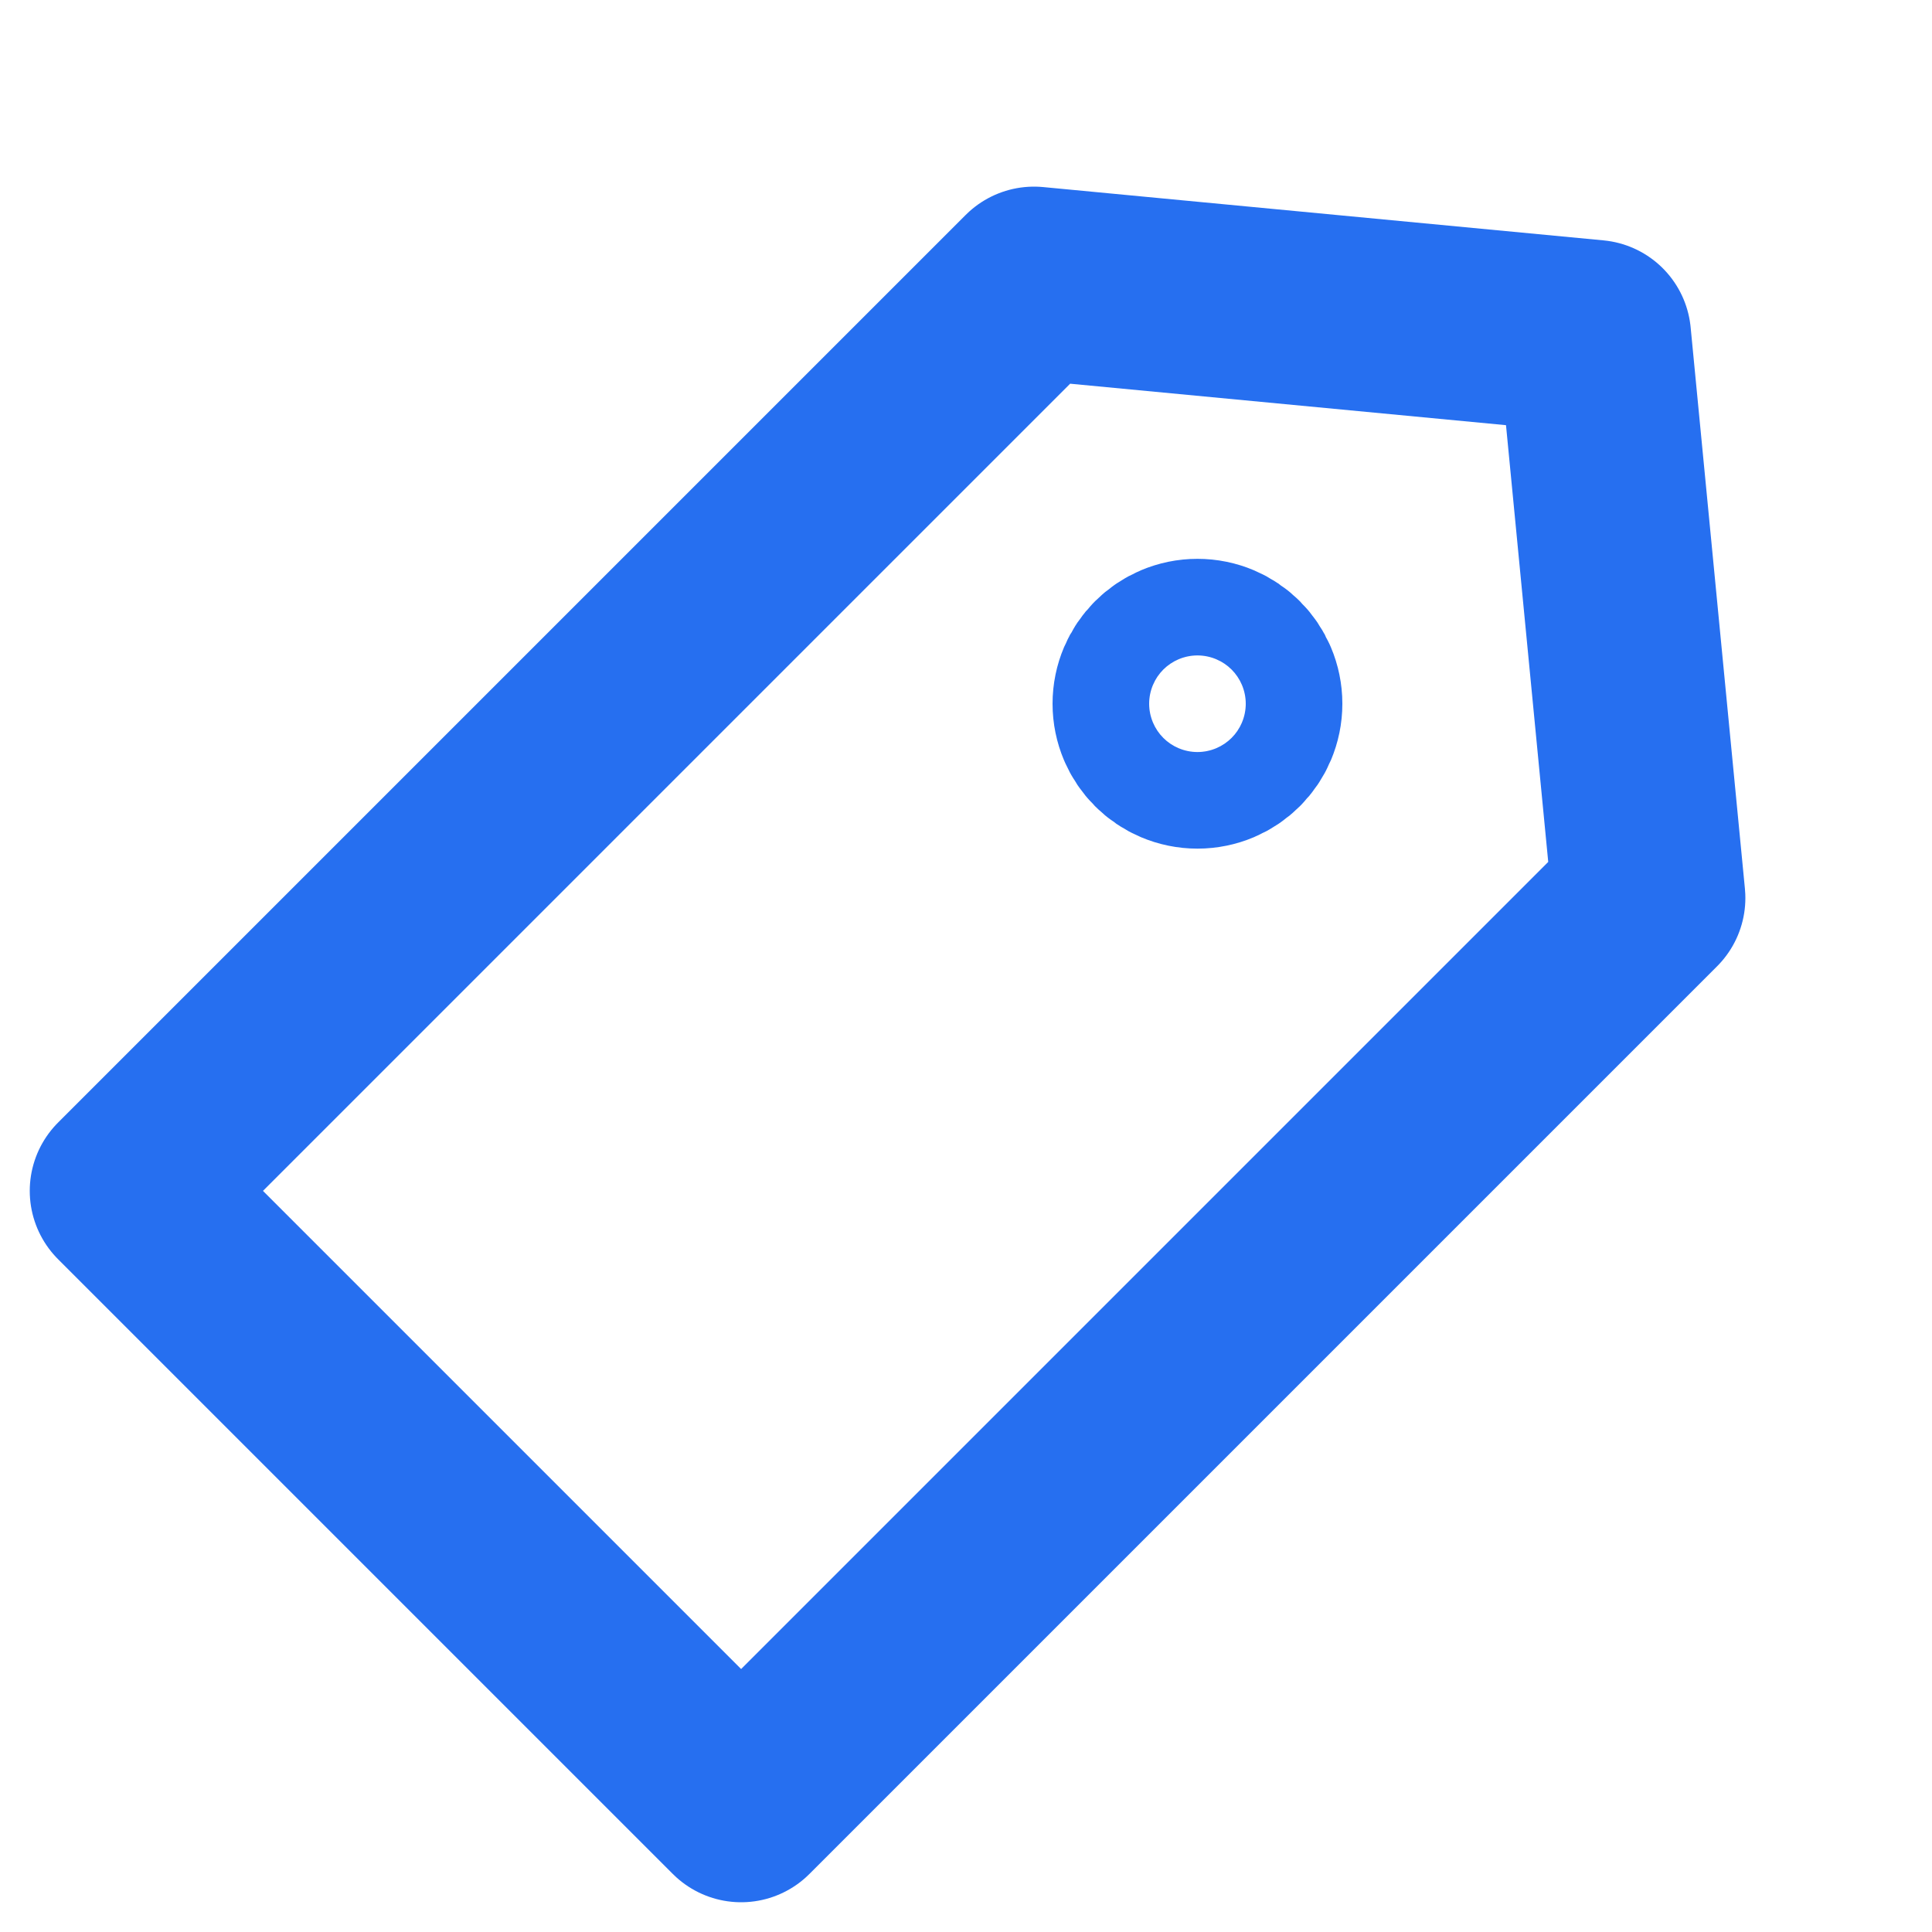
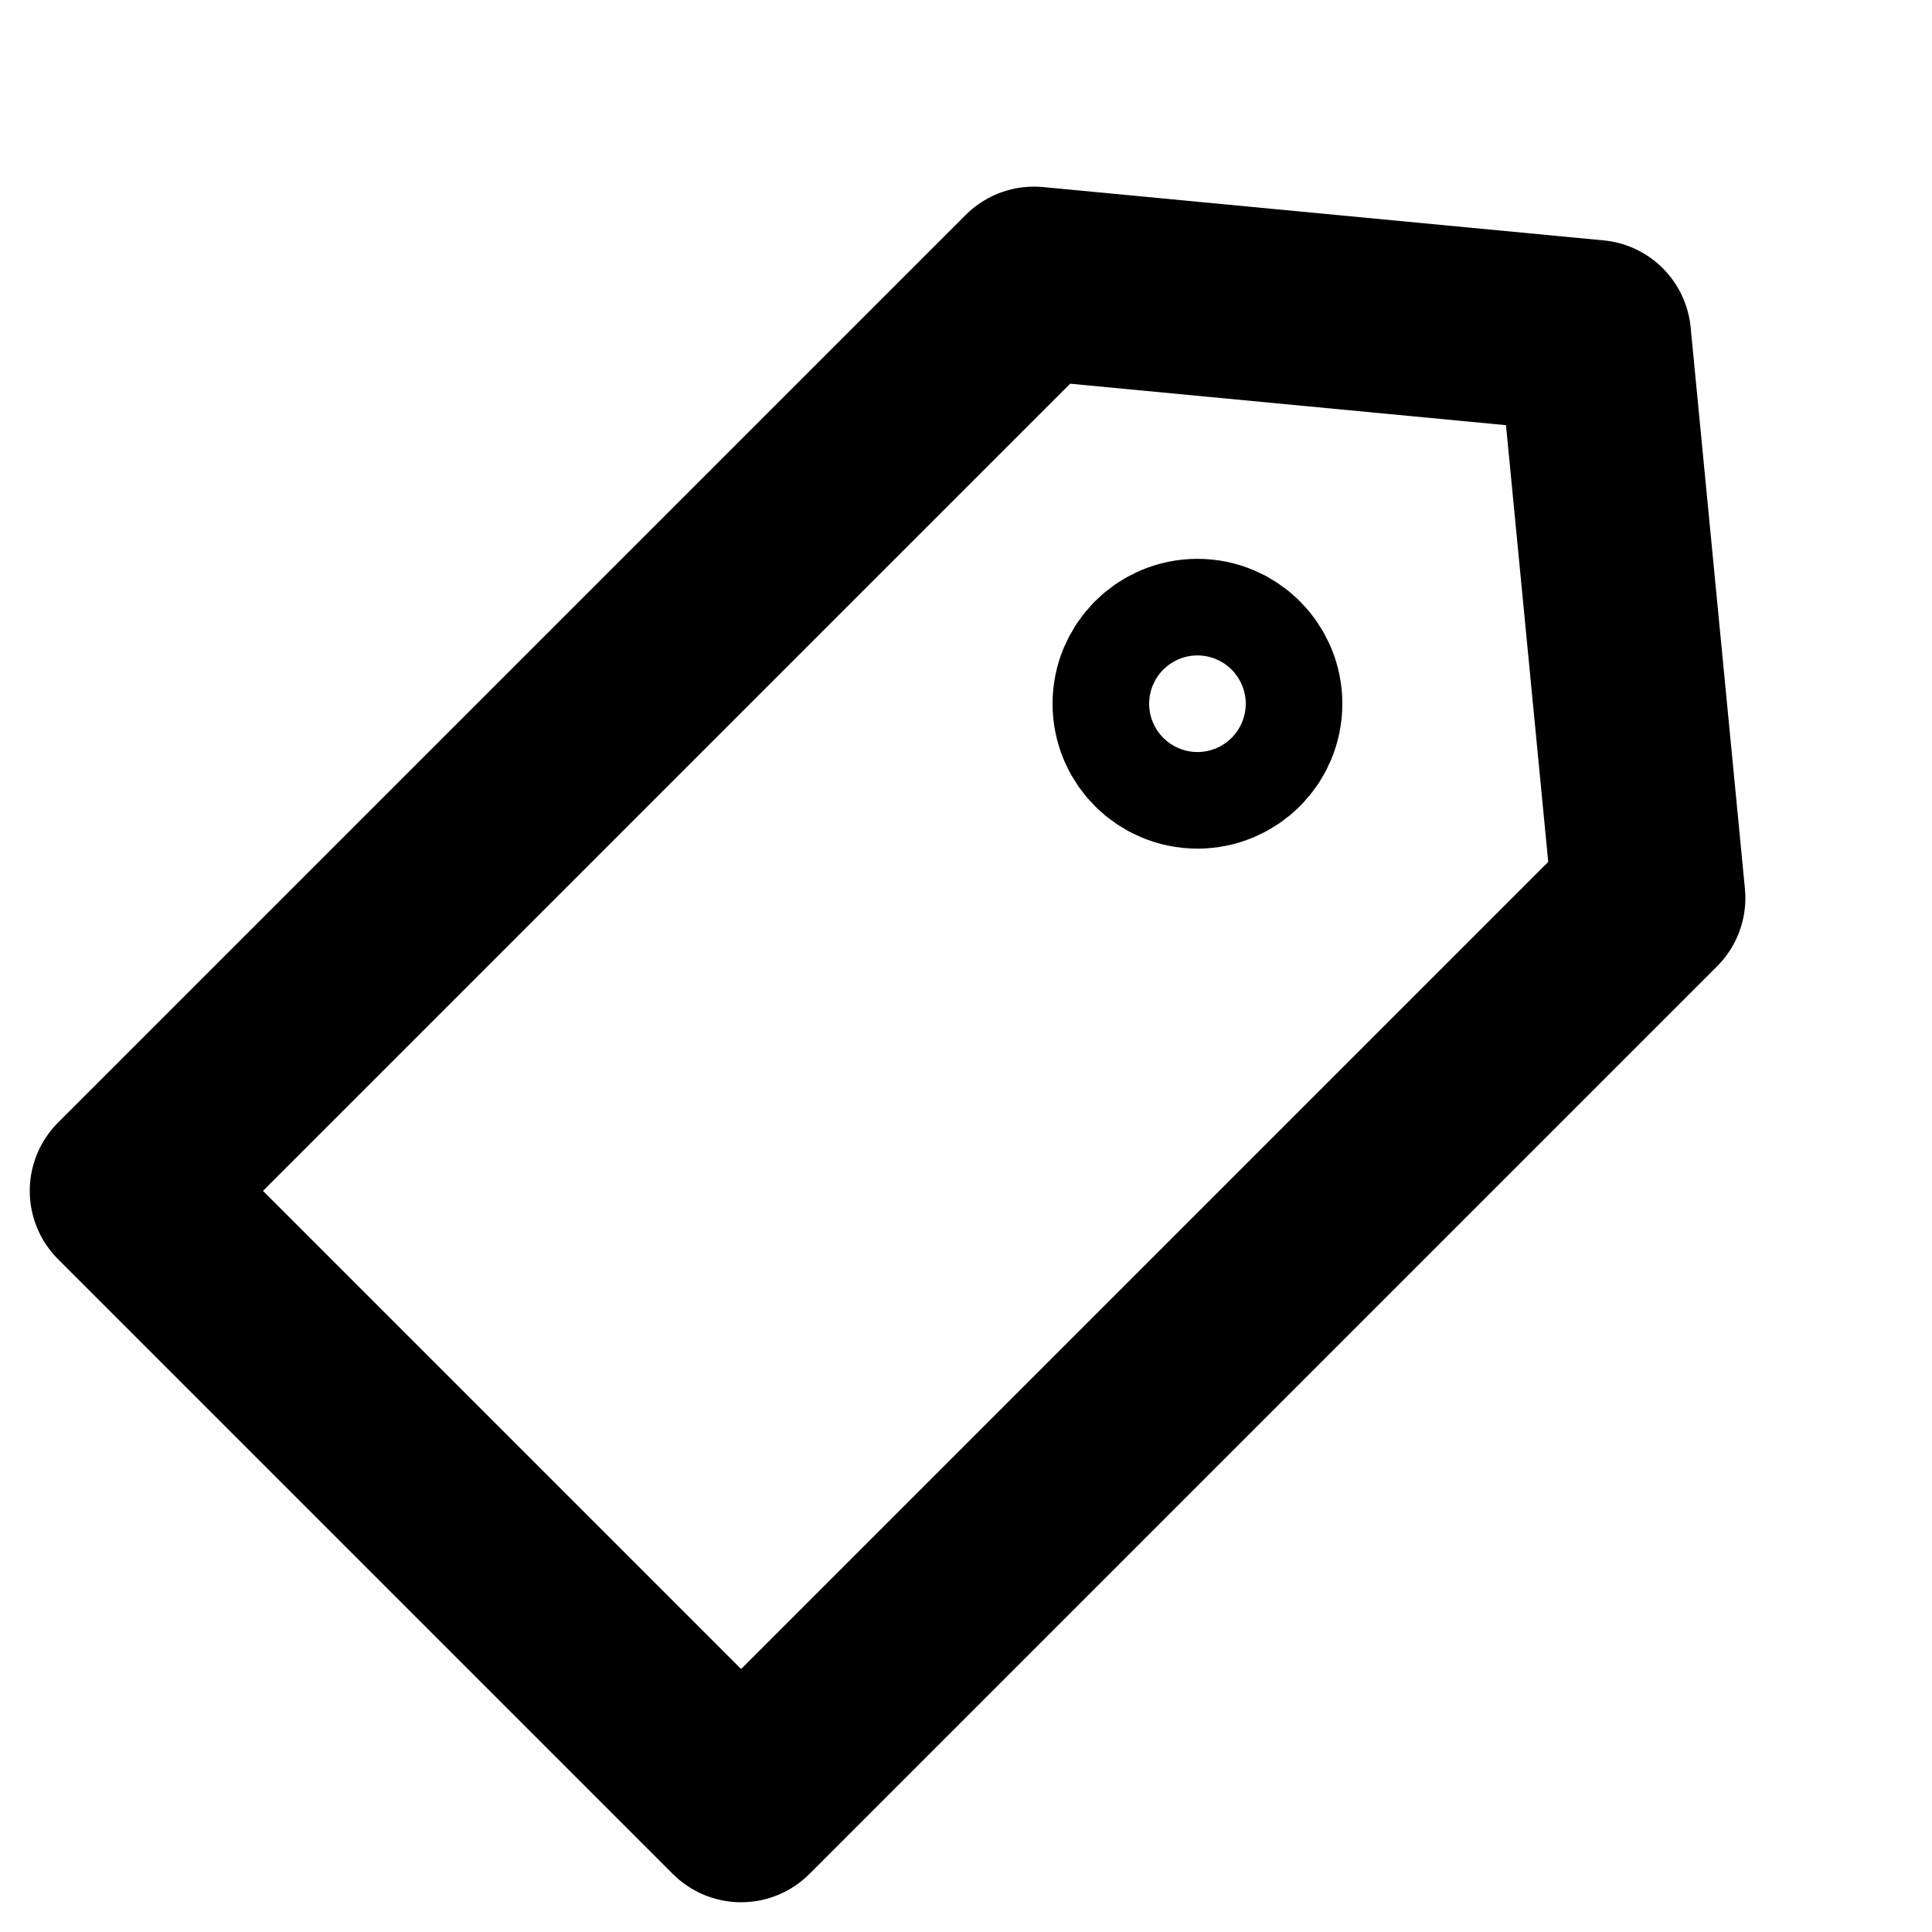
<svg xmlns="http://www.w3.org/2000/svg" height="20" viewBox="0 0 20 20" width="20">
-   <path d="m7.672 18.692-6.364-6.364 9.396-9.396 5.802.552.562 5.812zm4.724-10.907c.276 0 .5-.224.5-.5 0-.276-.224-.5-.5-.5-.276 0-.5.224-.5.5 0 .276.224.5.5.5z" fill="none" stroke="#266ff0" stroke-linecap="round" stroke-linejoin="round" stroke-width="2" />
+   <path d="m7.672 18.692-6.364-6.364 9.396-9.396 5.802.552.562 5.812zm4.724-10.907c.276 0 .5-.224.5-.5 0-.276-.224-.5-.5-.5-.276 0-.5.224-.5.5 0 .276.224.5.5.5z" fill="none" stroke="#000000" stroke-linecap="round" stroke-linejoin="round" stroke-width="2" />
</svg>
